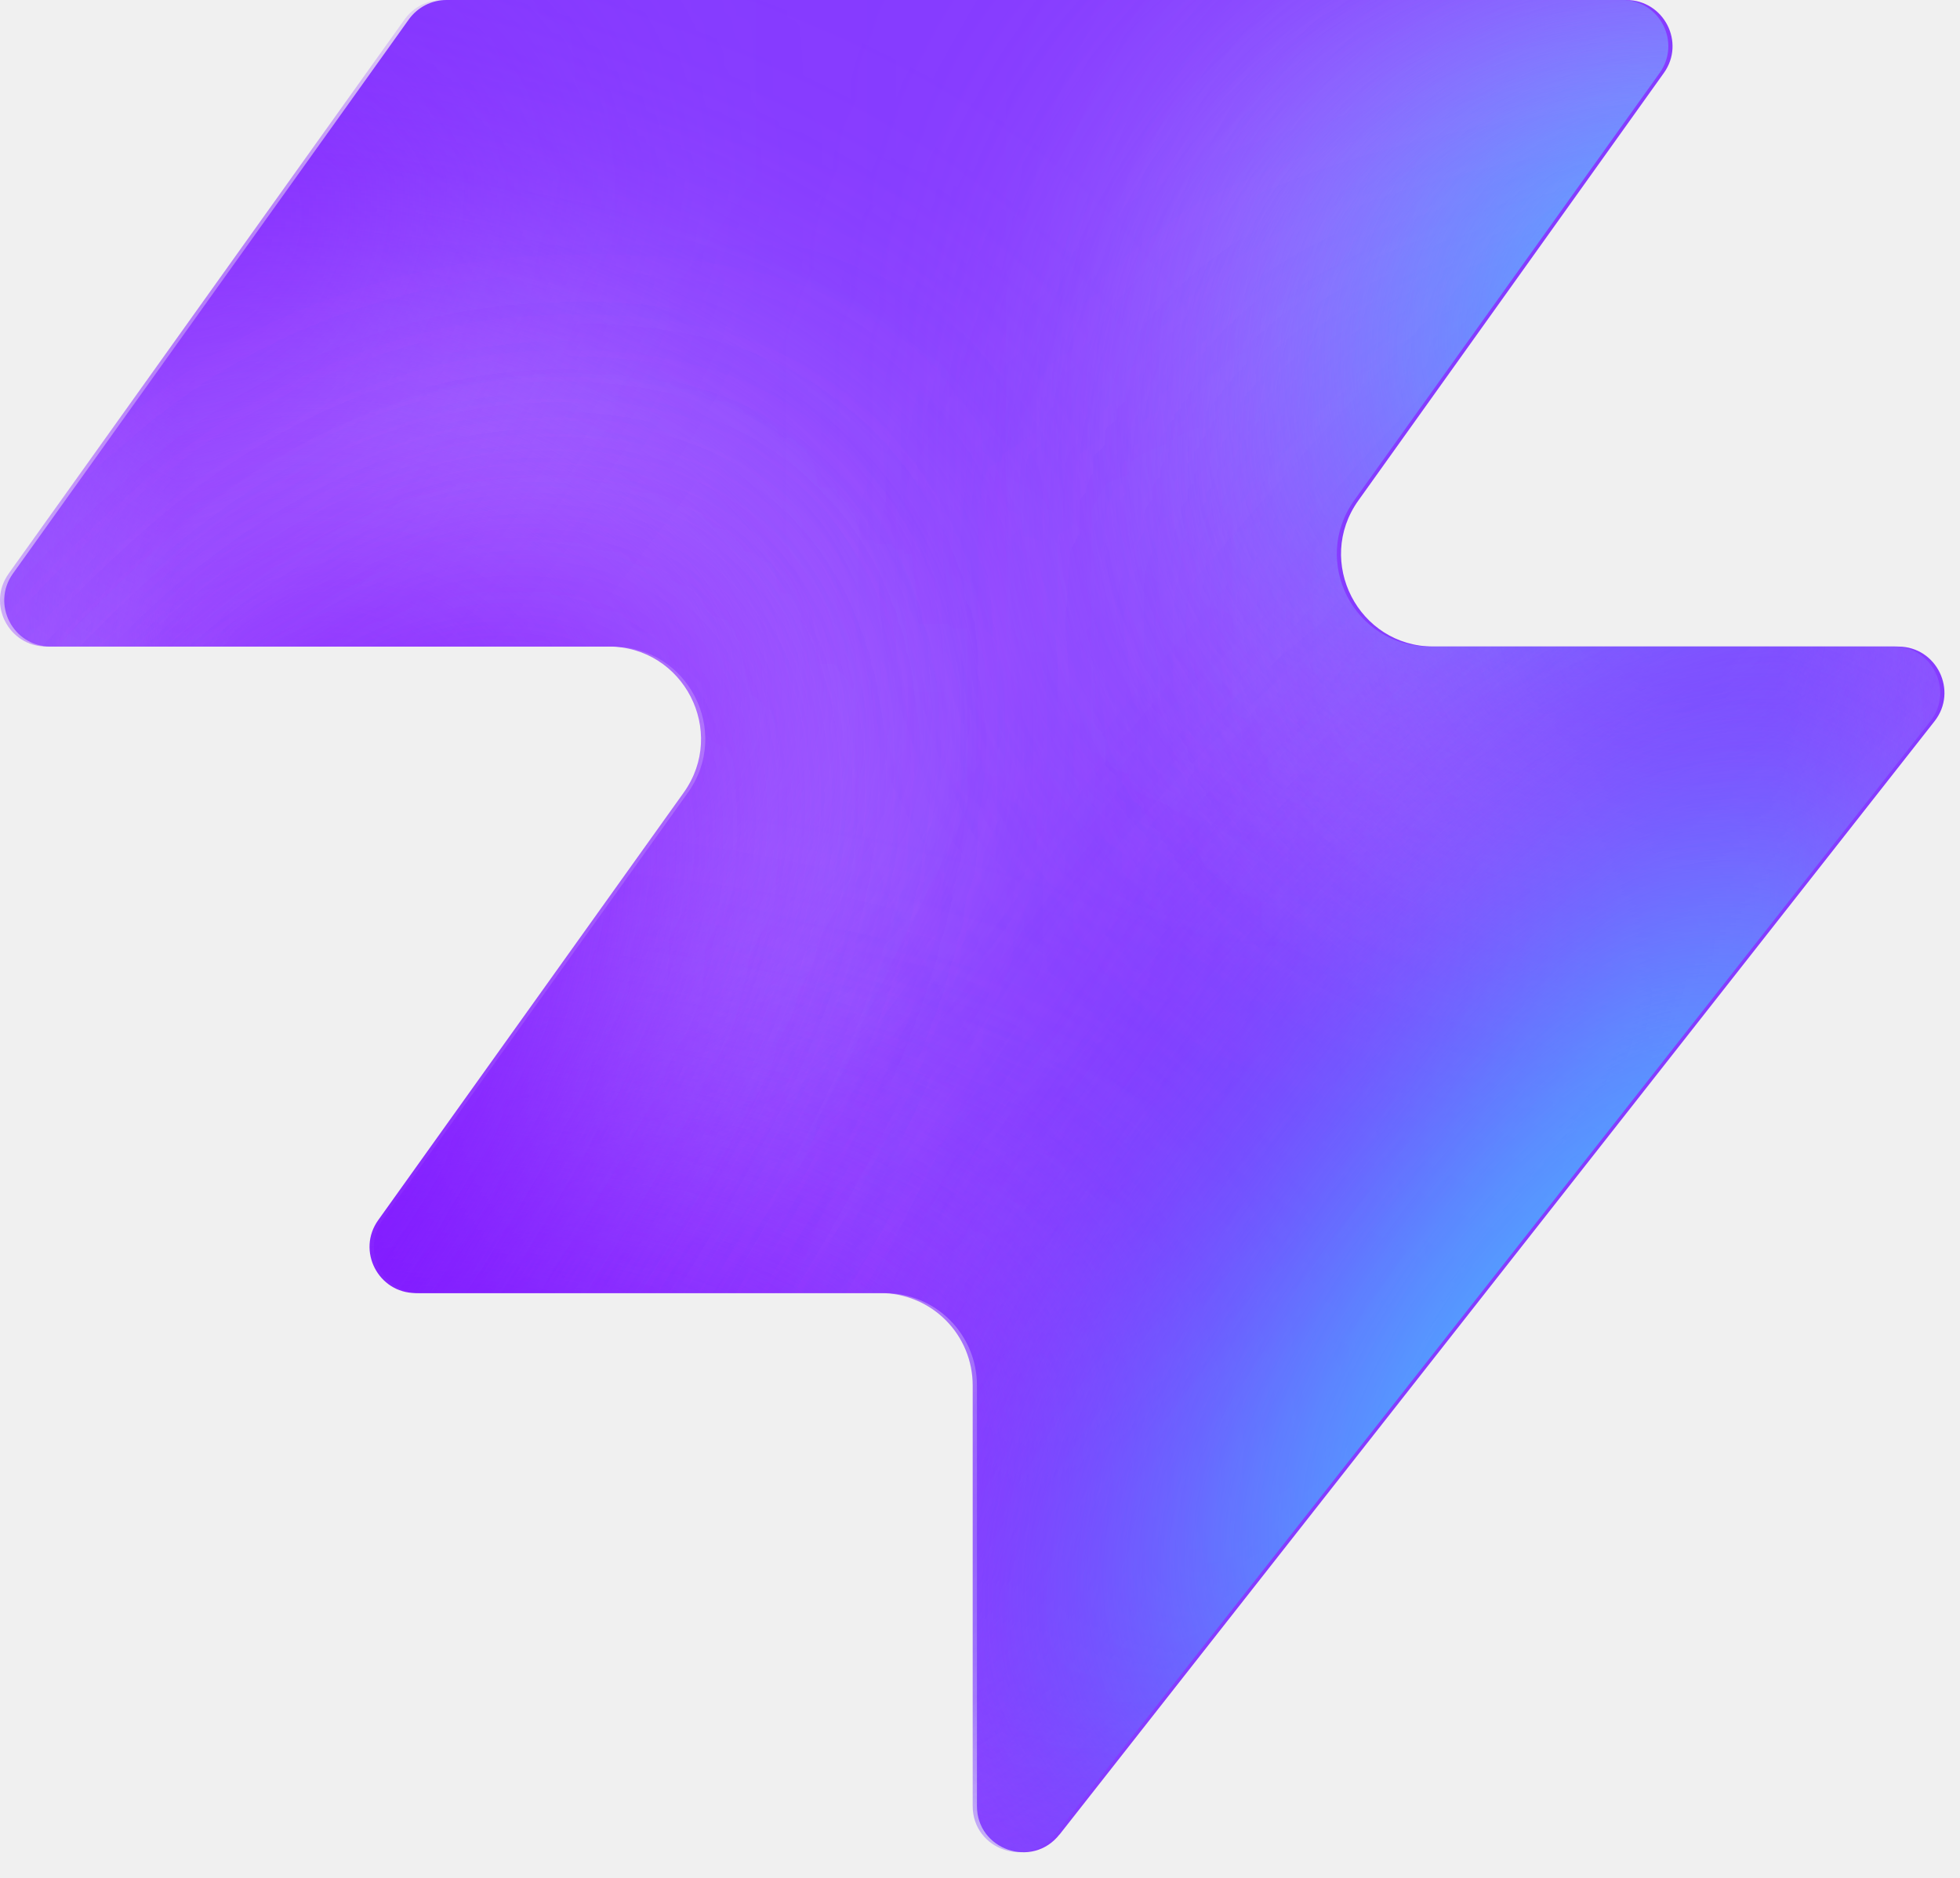
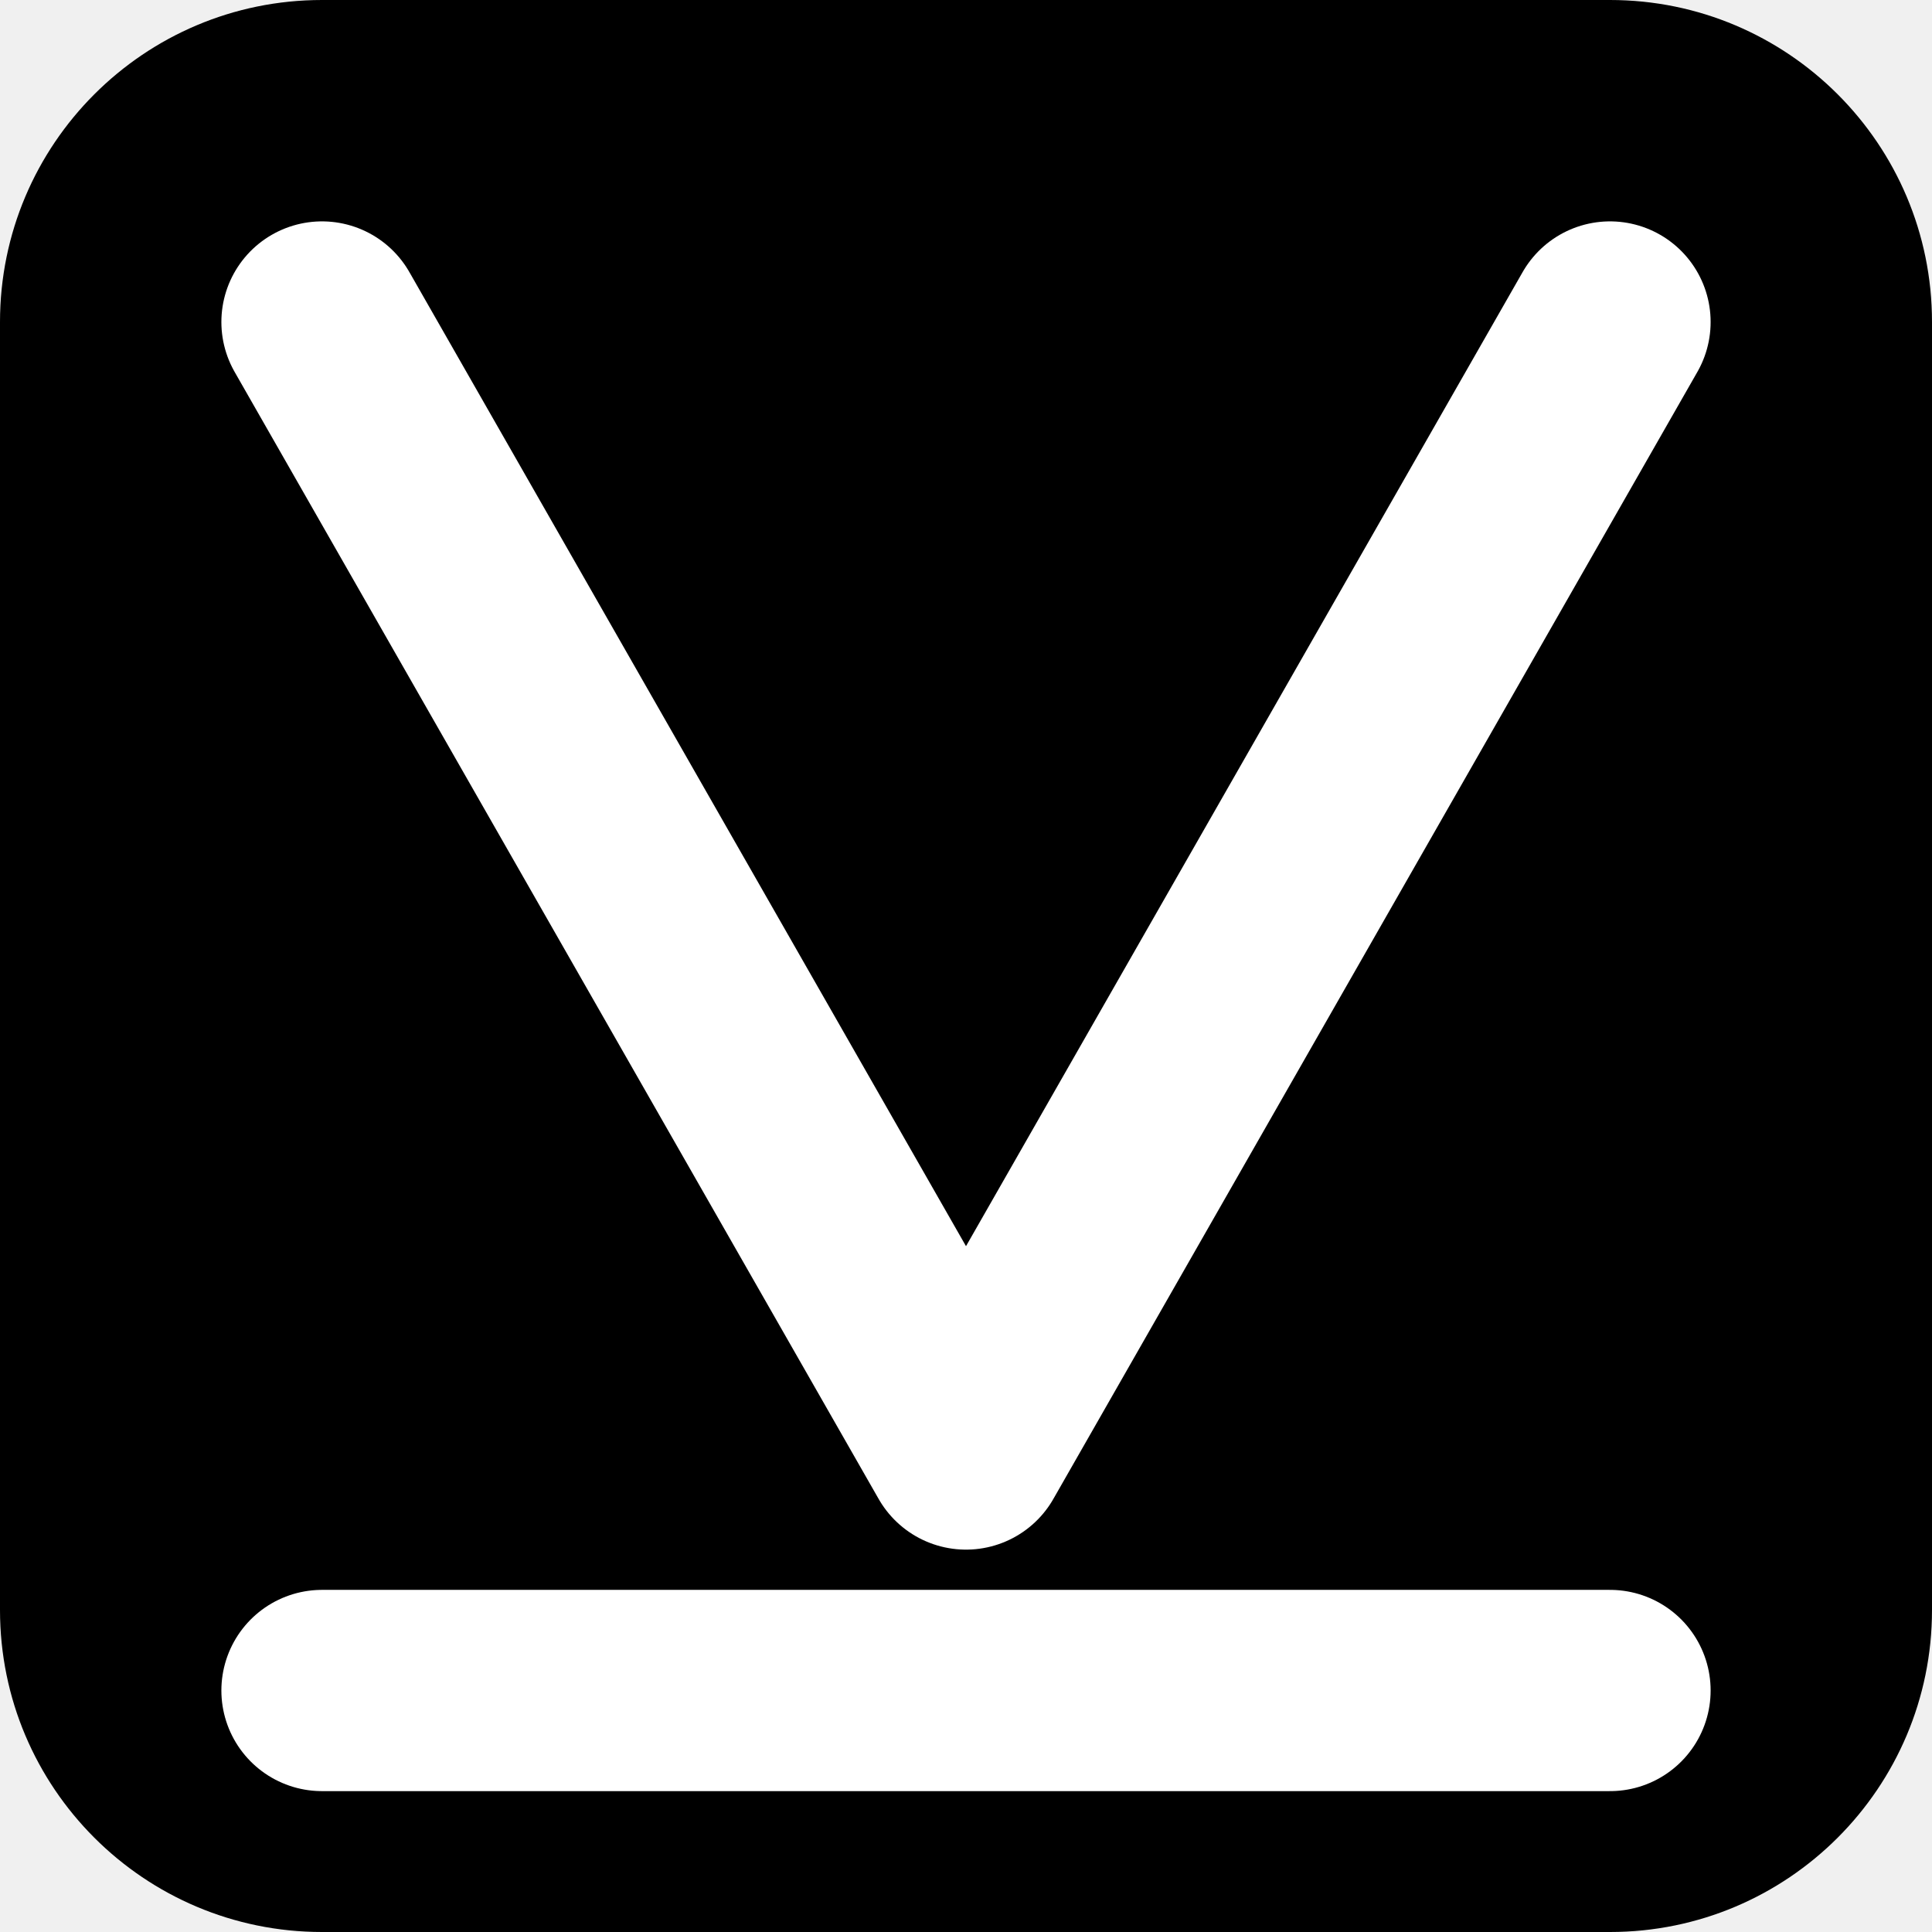
- <svg xmlns="http://www.w3.org/2000/svg" width="48" height="46" fill="none" viewBox="0 0 48 46">
-   <path fill="#863bff" d="M25.946 44.938c-.664.845-2.021.375-2.021-.698V33.937a2.26 2.26 0 0 0-2.262-2.262H10.287c-.92 0-1.456-1.04-.92-1.788l7.48-10.471c1.07-1.497 0-3.578-1.842-3.578H1.237c-.92 0-1.456-1.04-.92-1.788L10.013.474c.214-.297.556-.474.92-.474h28.894c.92 0 1.456 1.04.92 1.788l-7.48 10.471c-1.07 1.498 0 3.579 1.842 3.579h11.377c.943 0 1.473 1.088.89 1.83L25.947 44.94z" style="fill:#863bff;fill:color(display-p3 .525 .23 1);fill-opacity:1" />
-   <mask id="a" width="48" height="46" x="0" y="0" maskUnits="userSpaceOnUse" style="mask-type:alpha">
-     <path fill="#000" d="M25.842 44.938c-.664.844-2.021.375-2.021-.698V33.937a2.26 2.26 0 0 0-2.262-2.262H10.183c-.92 0-1.456-1.04-.92-1.788l7.48-10.471c1.07-1.498 0-3.579-1.842-3.579H1.133c-.92 0-1.456-1.04-.92-1.787L9.91.473c.214-.297.556-.474.92-.474h28.894c.92 0 1.456 1.04.92 1.788l-7.48 10.471c-1.07 1.498 0 3.578 1.842 3.578h11.377c.943 0 1.473 1.088.89 1.832L25.843 44.94z" style="fill:#000;fill-opacity:1" />
-   </mask>
-   <g mask="url(#a)">
-     <g filter="url(#b)">
-       <ellipse cx="5.508" cy="14.704" fill="#ede6ff" rx="5.508" ry="14.704" style="fill:#ede6ff;fill:color(display-p3 .927 .903 1);fill-opacity:1" transform="matrix(.00324 1 1 -.00324 -4.47 31.516)" />
-     </g>
-     <g filter="url(#c)">
-       <ellipse cx="10.399" cy="29.851" fill="#ede6ff" rx="10.399" ry="29.851" style="fill:#ede6ff;fill:color(display-p3 .927 .903 1);fill-opacity:1" transform="matrix(.00324 1 1 -.00324 -39.328 7.883)" />
-     </g>
-     <g filter="url(#d)">
-       <ellipse cx="5.508" cy="30.487" fill="#7e14ff" rx="5.508" ry="30.487" style="fill:#7e14ff;fill:color(display-p3 .492 .077 1);fill-opacity:1" transform="rotate(89.814 -25.913 -14.639)scale(1 -1)" />
-     </g>
-     <g filter="url(#e)">
-       <ellipse cx="5.508" cy="30.599" fill="#7e14ff" rx="5.508" ry="30.599" style="fill:#7e14ff;fill:color(display-p3 .492 .077 1);fill-opacity:1" transform="rotate(89.814 -32.644 -3.334)scale(1 -1)" />
-     </g>
-     <g filter="url(#f)">
-       <ellipse cx="5.508" cy="30.599" fill="#7e14ff" rx="5.508" ry="30.599" style="fill:#7e14ff;fill:color(display-p3 .492 .077 1);fill-opacity:1" transform="matrix(.00324 1 1 -.00324 -34.34 30.47)" />
-     </g>
-     <g filter="url(#g)">
-       <ellipse cx="14.072" cy="22.078" fill="#ede6ff" rx="14.072" ry="22.078" style="fill:#ede6ff;fill:color(display-p3 .927 .903 1);fill-opacity:1" transform="rotate(93.35 24.506 48.493)scale(-1 1)" />
-     </g>
-     <g filter="url(#h)">
-       <ellipse cx="3.47" cy="21.501" fill="#7e14ff" rx="3.47" ry="21.501" style="fill:#7e14ff;fill:color(display-p3 .492 .077 1);fill-opacity:1" transform="rotate(89.009 28.708 47.59)scale(-1 1)" />
-     </g>
-     <g filter="url(#i)">
-       <ellipse cx="3.47" cy="21.501" fill="#7e14ff" rx="3.47" ry="21.501" style="fill:#7e14ff;fill:color(display-p3 .492 .077 1);fill-opacity:1" transform="rotate(89.009 28.708 47.59)scale(-1 1)" />
-     </g>
-     <g filter="url(#j)">
-       <ellipse cx=".387" cy="8.972" fill="#7e14ff" rx="4.407" ry="29.108" style="fill:#7e14ff;fill:color(display-p3 .492 .077 1);fill-opacity:1" transform="rotate(39.51 .387 8.972)" />
-     </g>
-     <g filter="url(#k)">
-       <ellipse cx="47.523" cy="-6.092" fill="#7e14ff" rx="4.407" ry="29.108" style="fill:#7e14ff;fill:color(display-p3 .492 .077 1);fill-opacity:1" transform="rotate(37.892 47.523 -6.092)" />
-     </g>
-     <g filter="url(#l)">
-       <ellipse cx="41.412" cy="6.333" fill="#47bfff" rx="5.971" ry="9.665" style="fill:#47bfff;fill:color(display-p3 .28 .748 1);fill-opacity:1" transform="rotate(37.892 41.412 6.333)" />
-     </g>
-     <g filter="url(#m)">
-       <ellipse cx="-1.879" cy="38.332" fill="#7e14ff" rx="4.407" ry="29.108" style="fill:#7e14ff;fill:color(display-p3 .492 .077 1);fill-opacity:1" transform="rotate(37.892 -1.88 38.332)" />
-     </g>
-     <g filter="url(#n)">
-       <ellipse cx="-1.879" cy="38.332" fill="#7e14ff" rx="4.407" ry="29.108" style="fill:#7e14ff;fill:color(display-p3 .492 .077 1);fill-opacity:1" transform="rotate(37.892 -1.88 38.332)" />
-     </g>
-     <g filter="url(#o)">
-       <ellipse cx="35.651" cy="29.907" fill="#7e14ff" rx="4.407" ry="29.108" style="fill:#7e14ff;fill:color(display-p3 .492 .077 1);fill-opacity:1" transform="rotate(37.892 35.651 29.907)" />
-     </g>
-     <g filter="url(#p)">
-       <ellipse cx="38.418" cy="32.4" fill="#47bfff" rx="5.971" ry="15.297" style="fill:#47bfff;fill:color(display-p3 .28 .748 1);fill-opacity:1" transform="rotate(37.892 38.418 32.4)" />
-     </g>
-   </g>
-   <defs>
-     <filter id="b" width="60.045" height="41.654" x="-19.77" y="16.149" color-interpolation-filters="sRGB" filterUnits="userSpaceOnUse">
-       <feFlood flood-opacity="0" result="BackgroundImageFix" />
-       <feBlend in="SourceGraphic" in2="BackgroundImageFix" result="shape" />
-       <feGaussianBlur result="effect1_foregroundBlur_2002_17158" stdDeviation="7.659" />
-     </filter>
-     <filter id="c" width="90.34" height="51.437" x="-54.613" y="-7.533" color-interpolation-filters="sRGB" filterUnits="userSpaceOnUse">
-       <feFlood flood-opacity="0" result="BackgroundImageFix" />
-       <feBlend in="SourceGraphic" in2="BackgroundImageFix" result="shape" />
-       <feGaussianBlur result="effect1_foregroundBlur_2002_17158" stdDeviation="7.659" />
-     </filter>
-     <filter id="d" width="79.355" height="29.4" x="-49.64" y="2.03" color-interpolation-filters="sRGB" filterUnits="userSpaceOnUse">
-       <feFlood flood-opacity="0" result="BackgroundImageFix" />
-       <feBlend in="SourceGraphic" in2="BackgroundImageFix" result="shape" />
-       <feGaussianBlur result="effect1_foregroundBlur_2002_17158" stdDeviation="4.596" />
-     </filter>
-     <filter id="e" width="79.579" height="29.4" x="-45.045" y="20.029" color-interpolation-filters="sRGB" filterUnits="userSpaceOnUse">
-       <feFlood flood-opacity="0" result="BackgroundImageFix" />
-       <feBlend in="SourceGraphic" in2="BackgroundImageFix" result="shape" />
-       <feGaussianBlur result="effect1_foregroundBlur_2002_17158" stdDeviation="4.596" />
-     </filter>
-     <filter id="f" width="79.579" height="29.4" x="-43.513" y="21.178" color-interpolation-filters="sRGB" filterUnits="userSpaceOnUse">
-       <feFlood flood-opacity="0" result="BackgroundImageFix" />
-       <feBlend in="SourceGraphic" in2="BackgroundImageFix" result="shape" />
-       <feGaussianBlur result="effect1_foregroundBlur_2002_17158" stdDeviation="4.596" />
-     </filter>
-     <filter id="g" width="74.749" height="58.852" x="15.756" y="-17.901" color-interpolation-filters="sRGB" filterUnits="userSpaceOnUse">
-       <feFlood flood-opacity="0" result="BackgroundImageFix" />
-       <feBlend in="SourceGraphic" in2="BackgroundImageFix" result="shape" />
-       <feGaussianBlur result="effect1_foregroundBlur_2002_17158" stdDeviation="7.659" />
-     </filter>
-     <filter id="h" width="61.377" height="25.362" x="23.548" y="2.284" color-interpolation-filters="sRGB" filterUnits="userSpaceOnUse">
-       <feFlood flood-opacity="0" result="BackgroundImageFix" />
-       <feBlend in="SourceGraphic" in2="BackgroundImageFix" result="shape" />
-       <feGaussianBlur result="effect1_foregroundBlur_2002_17158" stdDeviation="4.596" />
-     </filter>
-     <filter id="i" width="61.377" height="25.362" x="23.548" y="2.284" color-interpolation-filters="sRGB" filterUnits="userSpaceOnUse">
-       <feFlood flood-opacity="0" result="BackgroundImageFix" />
-       <feBlend in="SourceGraphic" in2="BackgroundImageFix" result="shape" />
-       <feGaussianBlur result="effect1_foregroundBlur_2002_17158" stdDeviation="4.596" />
-     </filter>
-     <filter id="j" width="56.045" height="63.649" x="-27.636" y="-22.853" color-interpolation-filters="sRGB" filterUnits="userSpaceOnUse">
-       <feFlood flood-opacity="0" result="BackgroundImageFix" />
-       <feBlend in="SourceGraphic" in2="BackgroundImageFix" result="shape" />
-       <feGaussianBlur result="effect1_foregroundBlur_2002_17158" stdDeviation="4.596" />
-     </filter>
-     <filter id="k" width="54.814" height="64.646" x="20.116" y="-38.415" color-interpolation-filters="sRGB" filterUnits="userSpaceOnUse">
-       <feFlood flood-opacity="0" result="BackgroundImageFix" />
-       <feBlend in="SourceGraphic" in2="BackgroundImageFix" result="shape" />
-       <feGaussianBlur result="effect1_foregroundBlur_2002_17158" stdDeviation="4.596" />
-     </filter>
-     <filter id="l" width="33.541" height="35.313" x="24.641" y="-11.323" color-interpolation-filters="sRGB" filterUnits="userSpaceOnUse">
-       <feFlood flood-opacity="0" result="BackgroundImageFix" />
-       <feBlend in="SourceGraphic" in2="BackgroundImageFix" result="shape" />
-       <feGaussianBlur result="effect1_foregroundBlur_2002_17158" stdDeviation="4.596" />
-     </filter>
-     <filter id="m" width="54.814" height="64.646" x="-29.286" y="6.009" color-interpolation-filters="sRGB" filterUnits="userSpaceOnUse">
-       <feFlood flood-opacity="0" result="BackgroundImageFix" />
-       <feBlend in="SourceGraphic" in2="BackgroundImageFix" result="shape" />
-       <feGaussianBlur result="effect1_foregroundBlur_2002_17158" stdDeviation="4.596" />
-     </filter>
-     <filter id="n" width="54.814" height="64.646" x="-29.286" y="6.009" color-interpolation-filters="sRGB" filterUnits="userSpaceOnUse">
-       <feFlood flood-opacity="0" result="BackgroundImageFix" />
-       <feBlend in="SourceGraphic" in2="BackgroundImageFix" result="shape" />
-       <feGaussianBlur result="effect1_foregroundBlur_2002_17158" stdDeviation="4.596" />
-     </filter>
-     <filter id="o" width="54.814" height="64.646" x="8.244" y="-2.416" color-interpolation-filters="sRGB" filterUnits="userSpaceOnUse">
-       <feFlood flood-opacity="0" result="BackgroundImageFix" />
-       <feBlend in="SourceGraphic" in2="BackgroundImageFix" result="shape" />
-       <feGaussianBlur result="effect1_foregroundBlur_2002_17158" stdDeviation="4.596" />
-     </filter>
-     <filter id="p" width="39.409" height="43.623" x="18.713" y="10.588" color-interpolation-filters="sRGB" filterUnits="userSpaceOnUse">
-       <feFlood flood-opacity="0" result="BackgroundImageFix" />
-       <feBlend in="SourceGraphic" in2="BackgroundImageFix" result="shape" />
-       <feGaussianBlur result="effect1_foregroundBlur_2002_17158" stdDeviation="4.596" />
-     </filter>
-   </defs>
+ <svg xmlns="http://www.w3.org/2000/svg" width="48" height="48" viewBox="0 0 24 24">
+   <rect width="24" height="24" fill="#000000" rx="4" />
+   <path d="M4 4 L12 18 L20 4" stroke="#ffffff" stroke-width="2.5" stroke-linecap="round" stroke-linejoin="round" fill="none" />
+   <path d="M4 21 L20 21" stroke="#ffffff" stroke-width="2.5" stroke-linecap="round" fill="none" />
</svg>
